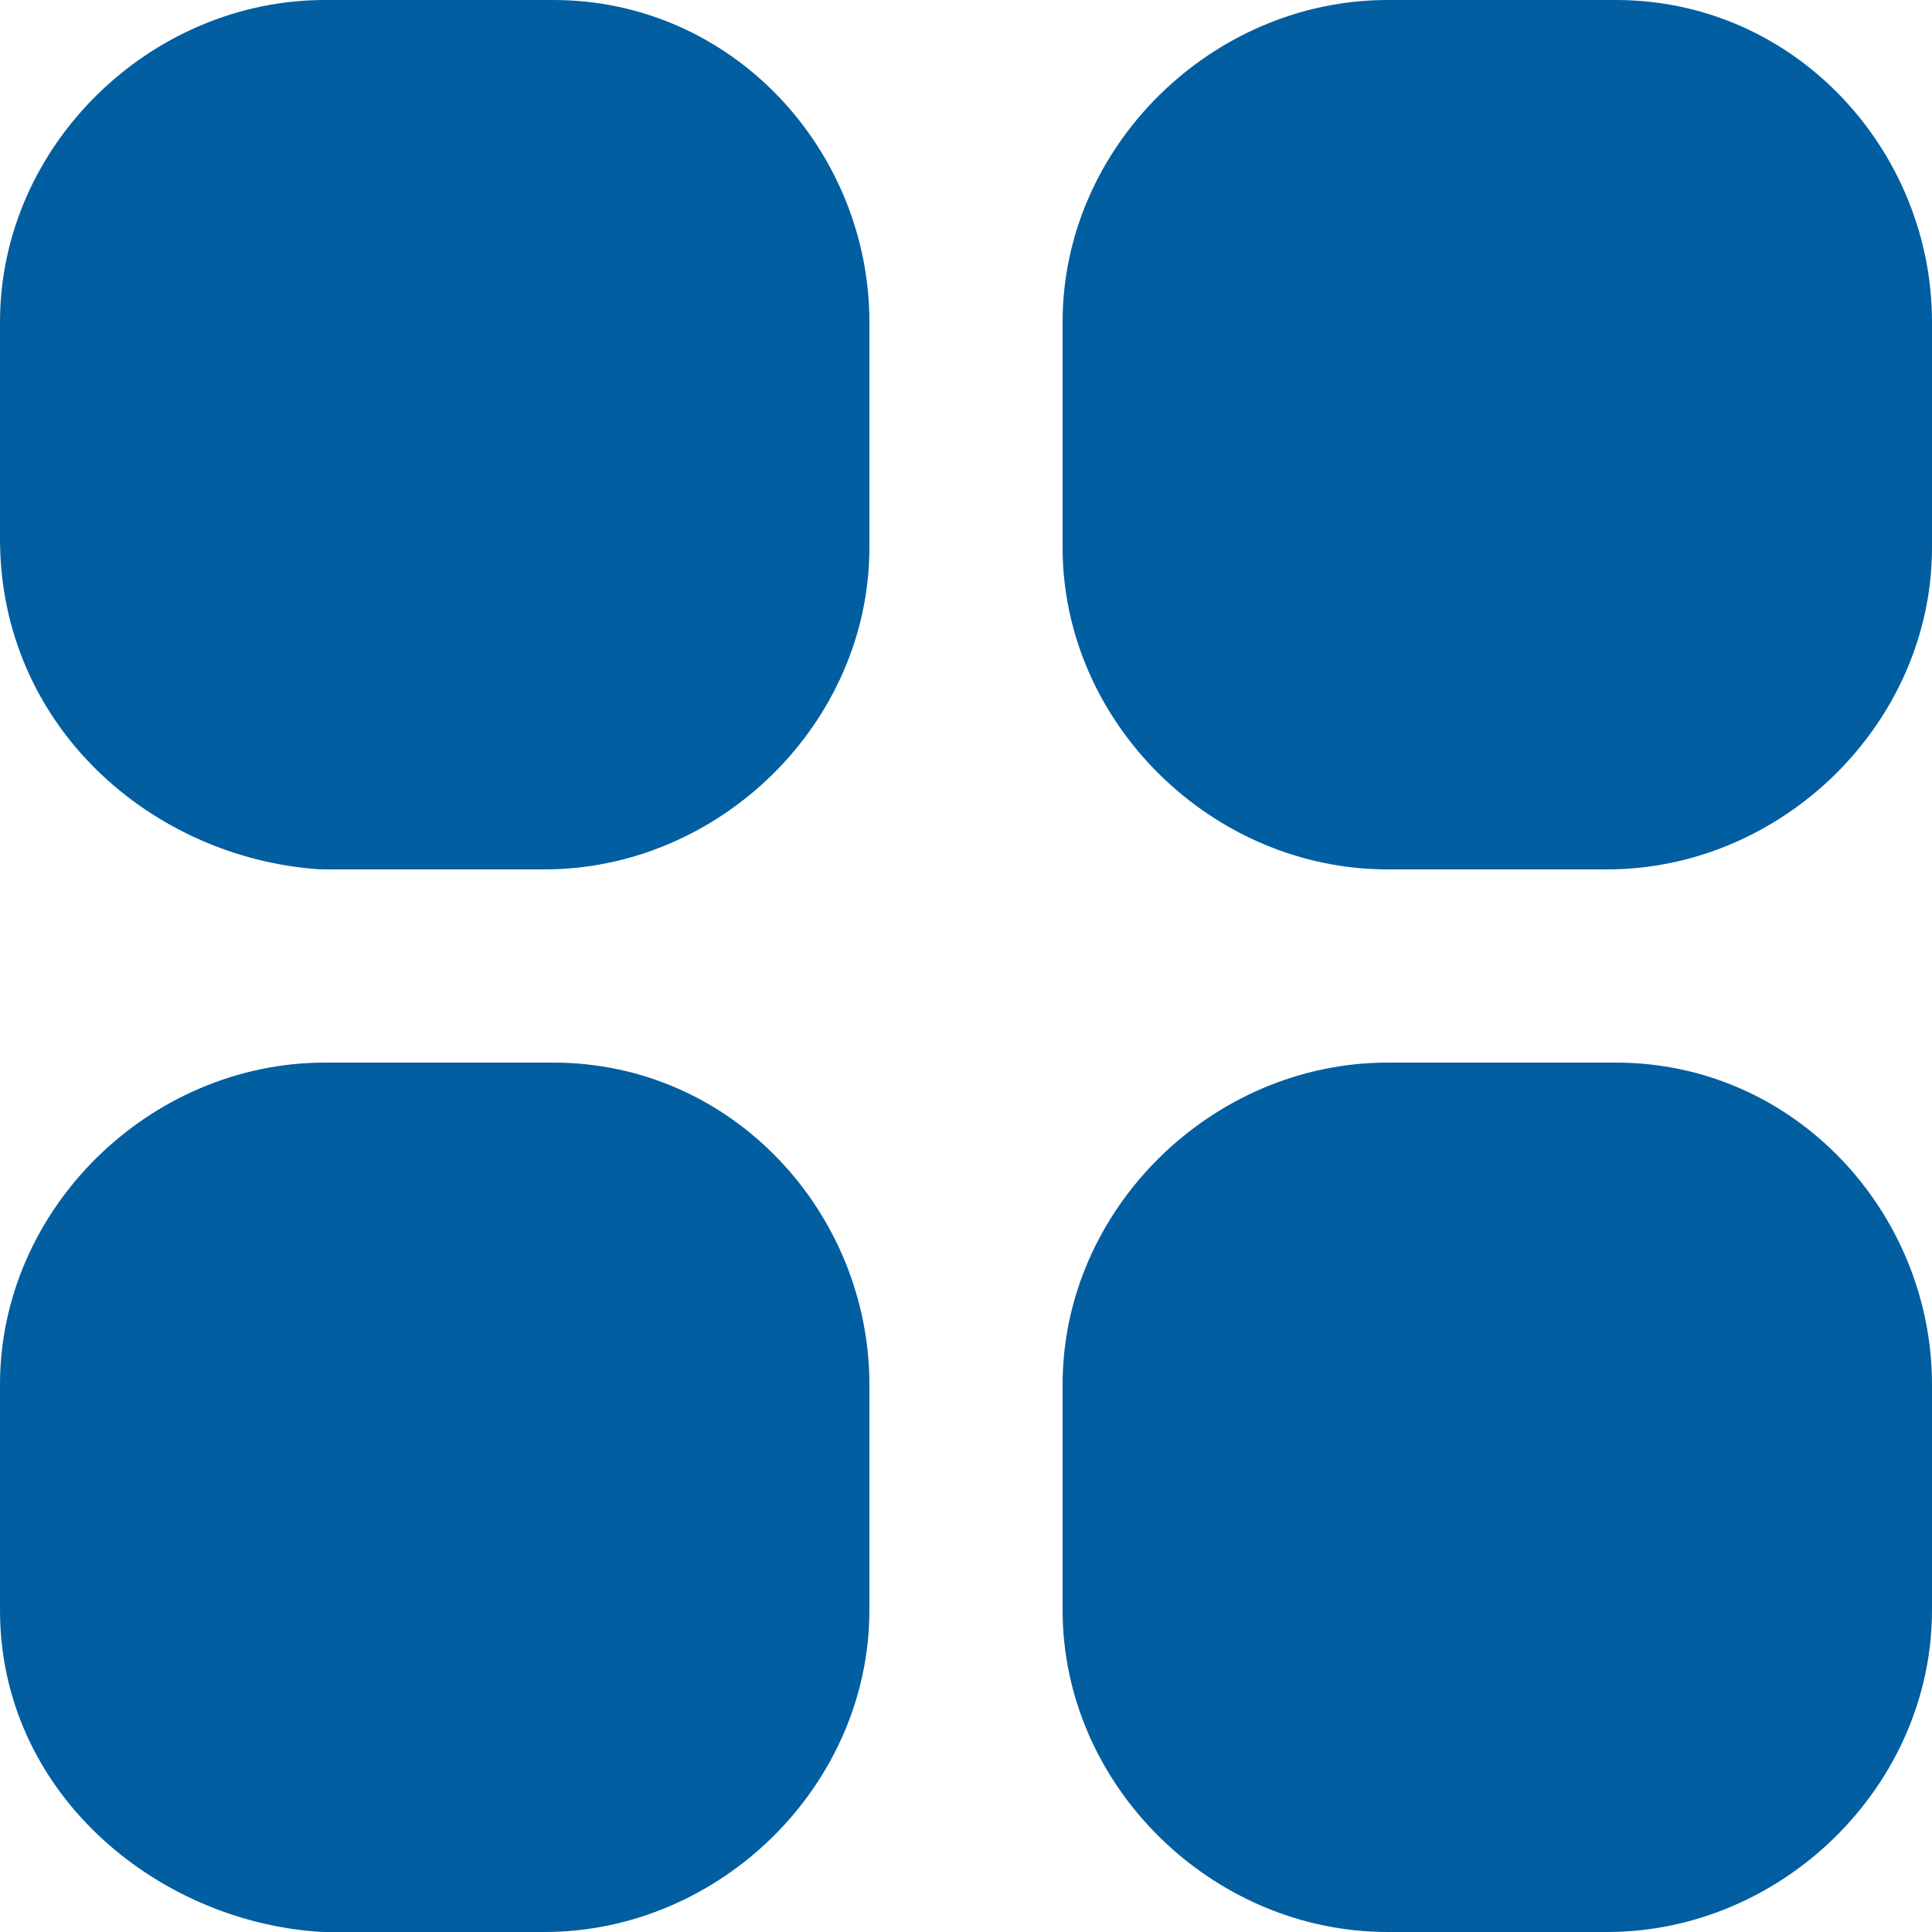
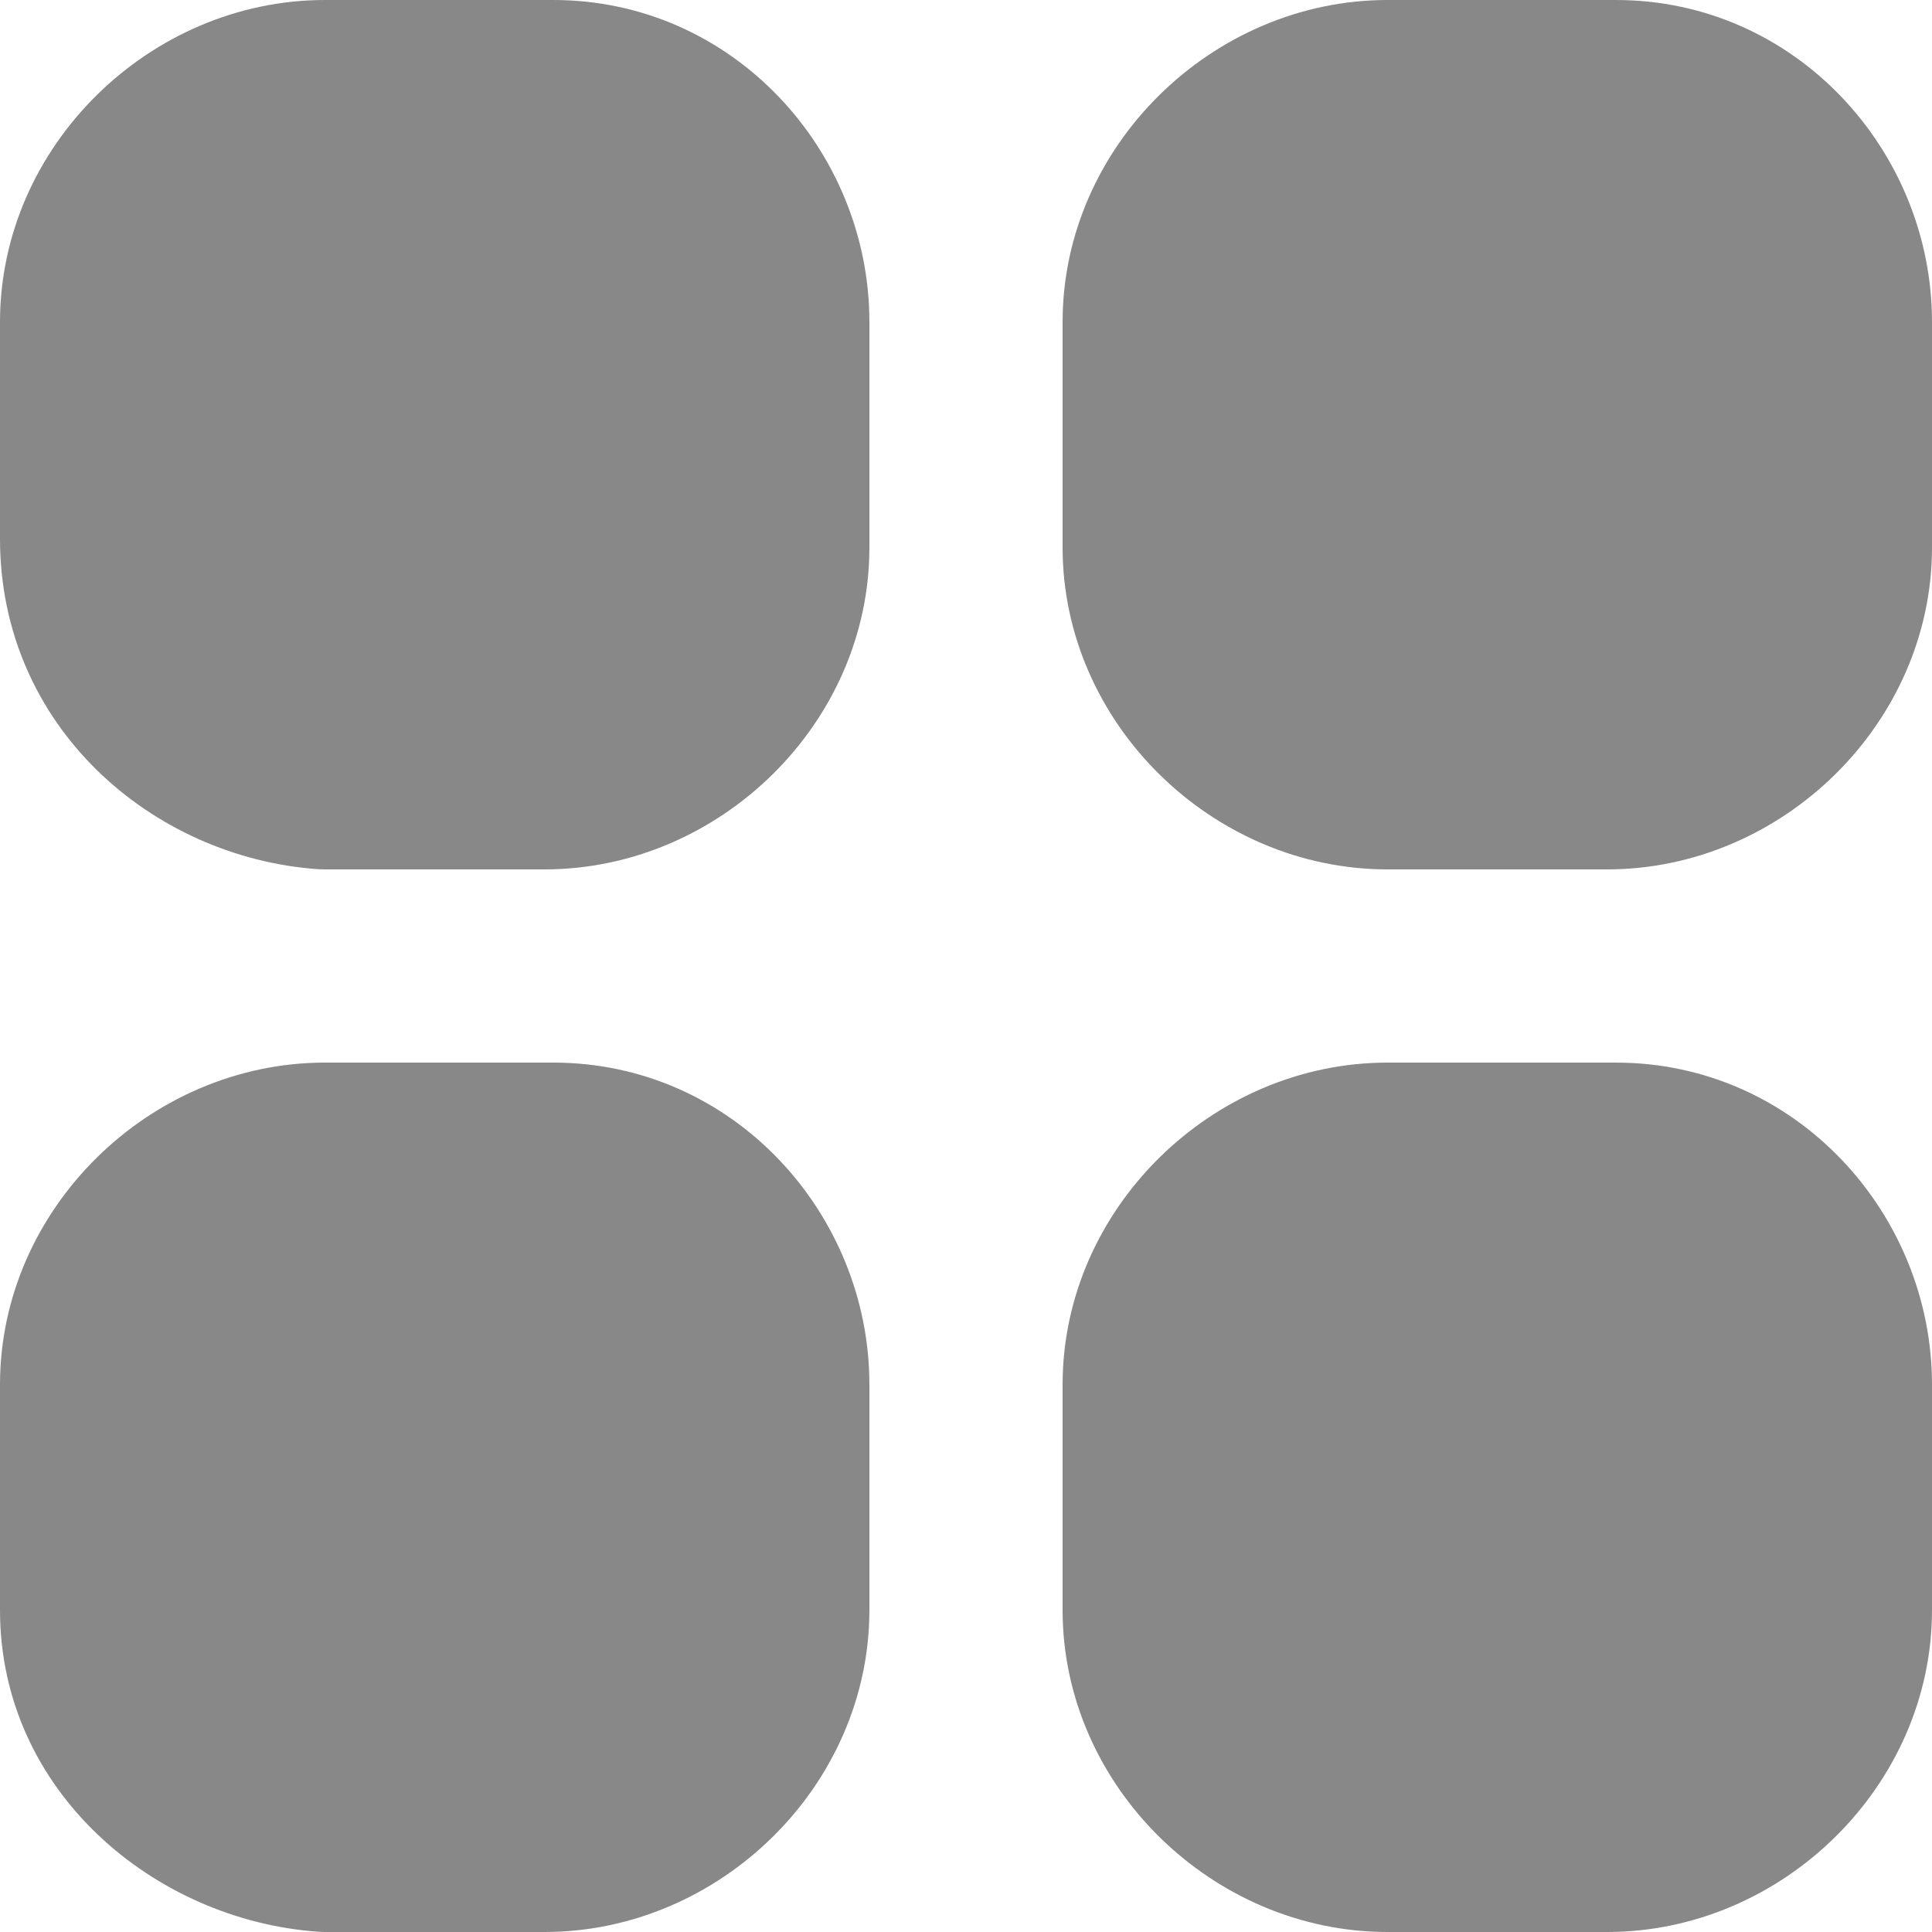
<svg xmlns="http://www.w3.org/2000/svg" width="20" height="20" viewBox="0 0 20 20" fill="none">
-   <path fill-rule="evenodd" clip-rule="evenodd" d="M3.364 0C1.551 0 0 1.513 0 3.333V5.577C0 7.522 1.574 8.876 3.293 8.998C3.317 8.999 3.34 9 3.364 9H5.636C7.449 9 9 7.487 9 5.667V3.333C9 1.564 7.591 0 5.727 0H3.364ZM14.364 0C12.551 0 11 1.513 11 3.333V5.667C11 7.487 12.551 9 14.364 9H16.636C18.449 9 20 7.487 20 5.667V3.333C20 1.564 18.591 0 16.727 0H14.364ZM3.364 11C1.551 11 0 12.512 0 14.333V16.667C0 18.545 1.6 19.878 3.293 19.997C3.317 19.999 3.34 20 3.364 20H5.636C7.449 20 9 18.488 9 16.667V14.333C9 12.564 7.591 11 5.727 11H3.364ZM14.364 11C12.551 11 11 12.512 11 14.333V16.667C11 18.488 12.551 20 14.364 20H16.636C18.449 20 20 18.488 20 16.667V14.333C20 12.564 18.591 11 16.727 11H14.364Z" fill="#005EA1" />
+   <path fill-rule="evenodd" clip-rule="evenodd" d="M3.364 0C1.551 0 0 1.513 0 3.333V5.577C0 7.522 1.574 8.876 3.293 8.998C3.317 8.999 3.34 9 3.364 9H5.636C7.449 9 9 7.487 9 5.667V3.333C9 1.564 7.591 0 5.727 0H3.364ZM14.364 0C12.551 0 11 1.513 11 3.333V5.667C11 7.487 12.551 9 14.364 9H16.636C18.449 9 20 7.487 20 5.667V3.333C20 1.564 18.591 0 16.727 0H14.364ZM3.364 11C1.551 11 0 12.512 0 14.333V16.667C0 18.545 1.6 19.878 3.293 19.997C3.317 19.999 3.34 20 3.364 20H5.636C7.449 20 9 18.488 9 16.667V14.333C9 12.564 7.591 11 5.727 11H3.364ZM14.364 11C12.551 11 11 12.512 11 14.333V16.667C11 18.488 12.551 20 14.364 20H16.636C18.449 20 20 18.488 20 16.667V14.333C20 12.564 18.591 11 16.727 11H14.364Z" fill="#888888" />
</svg>
